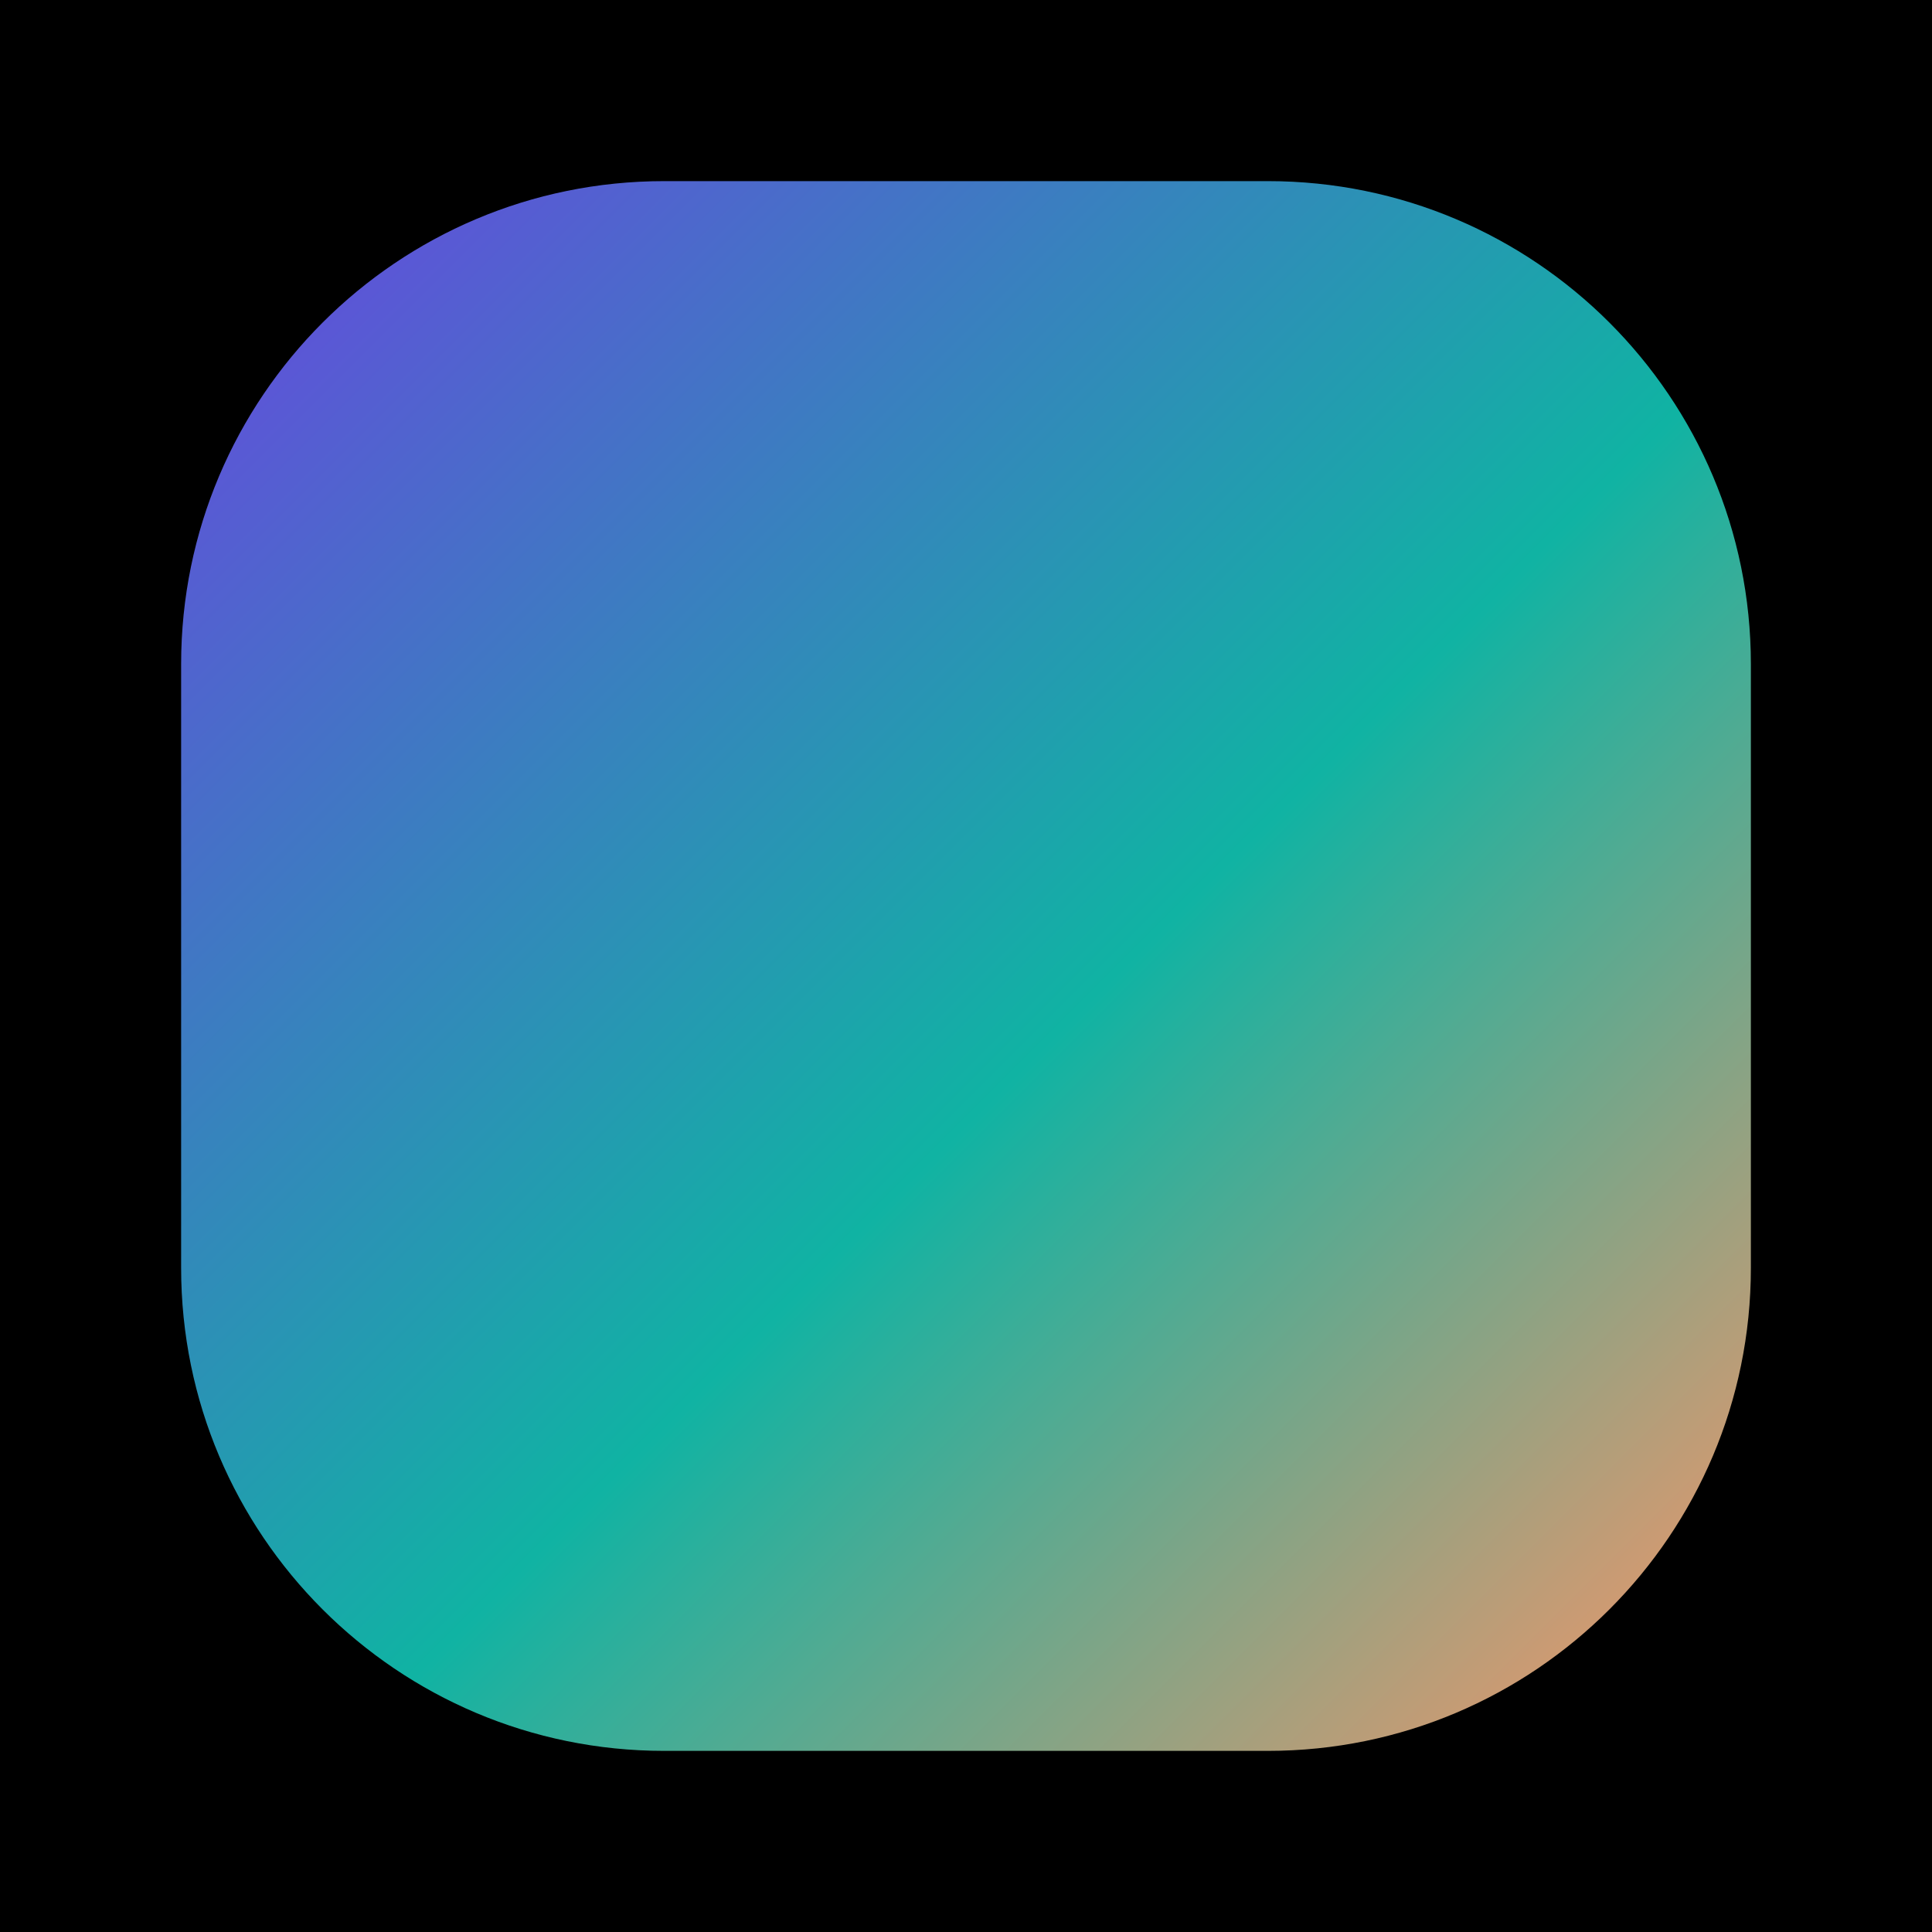
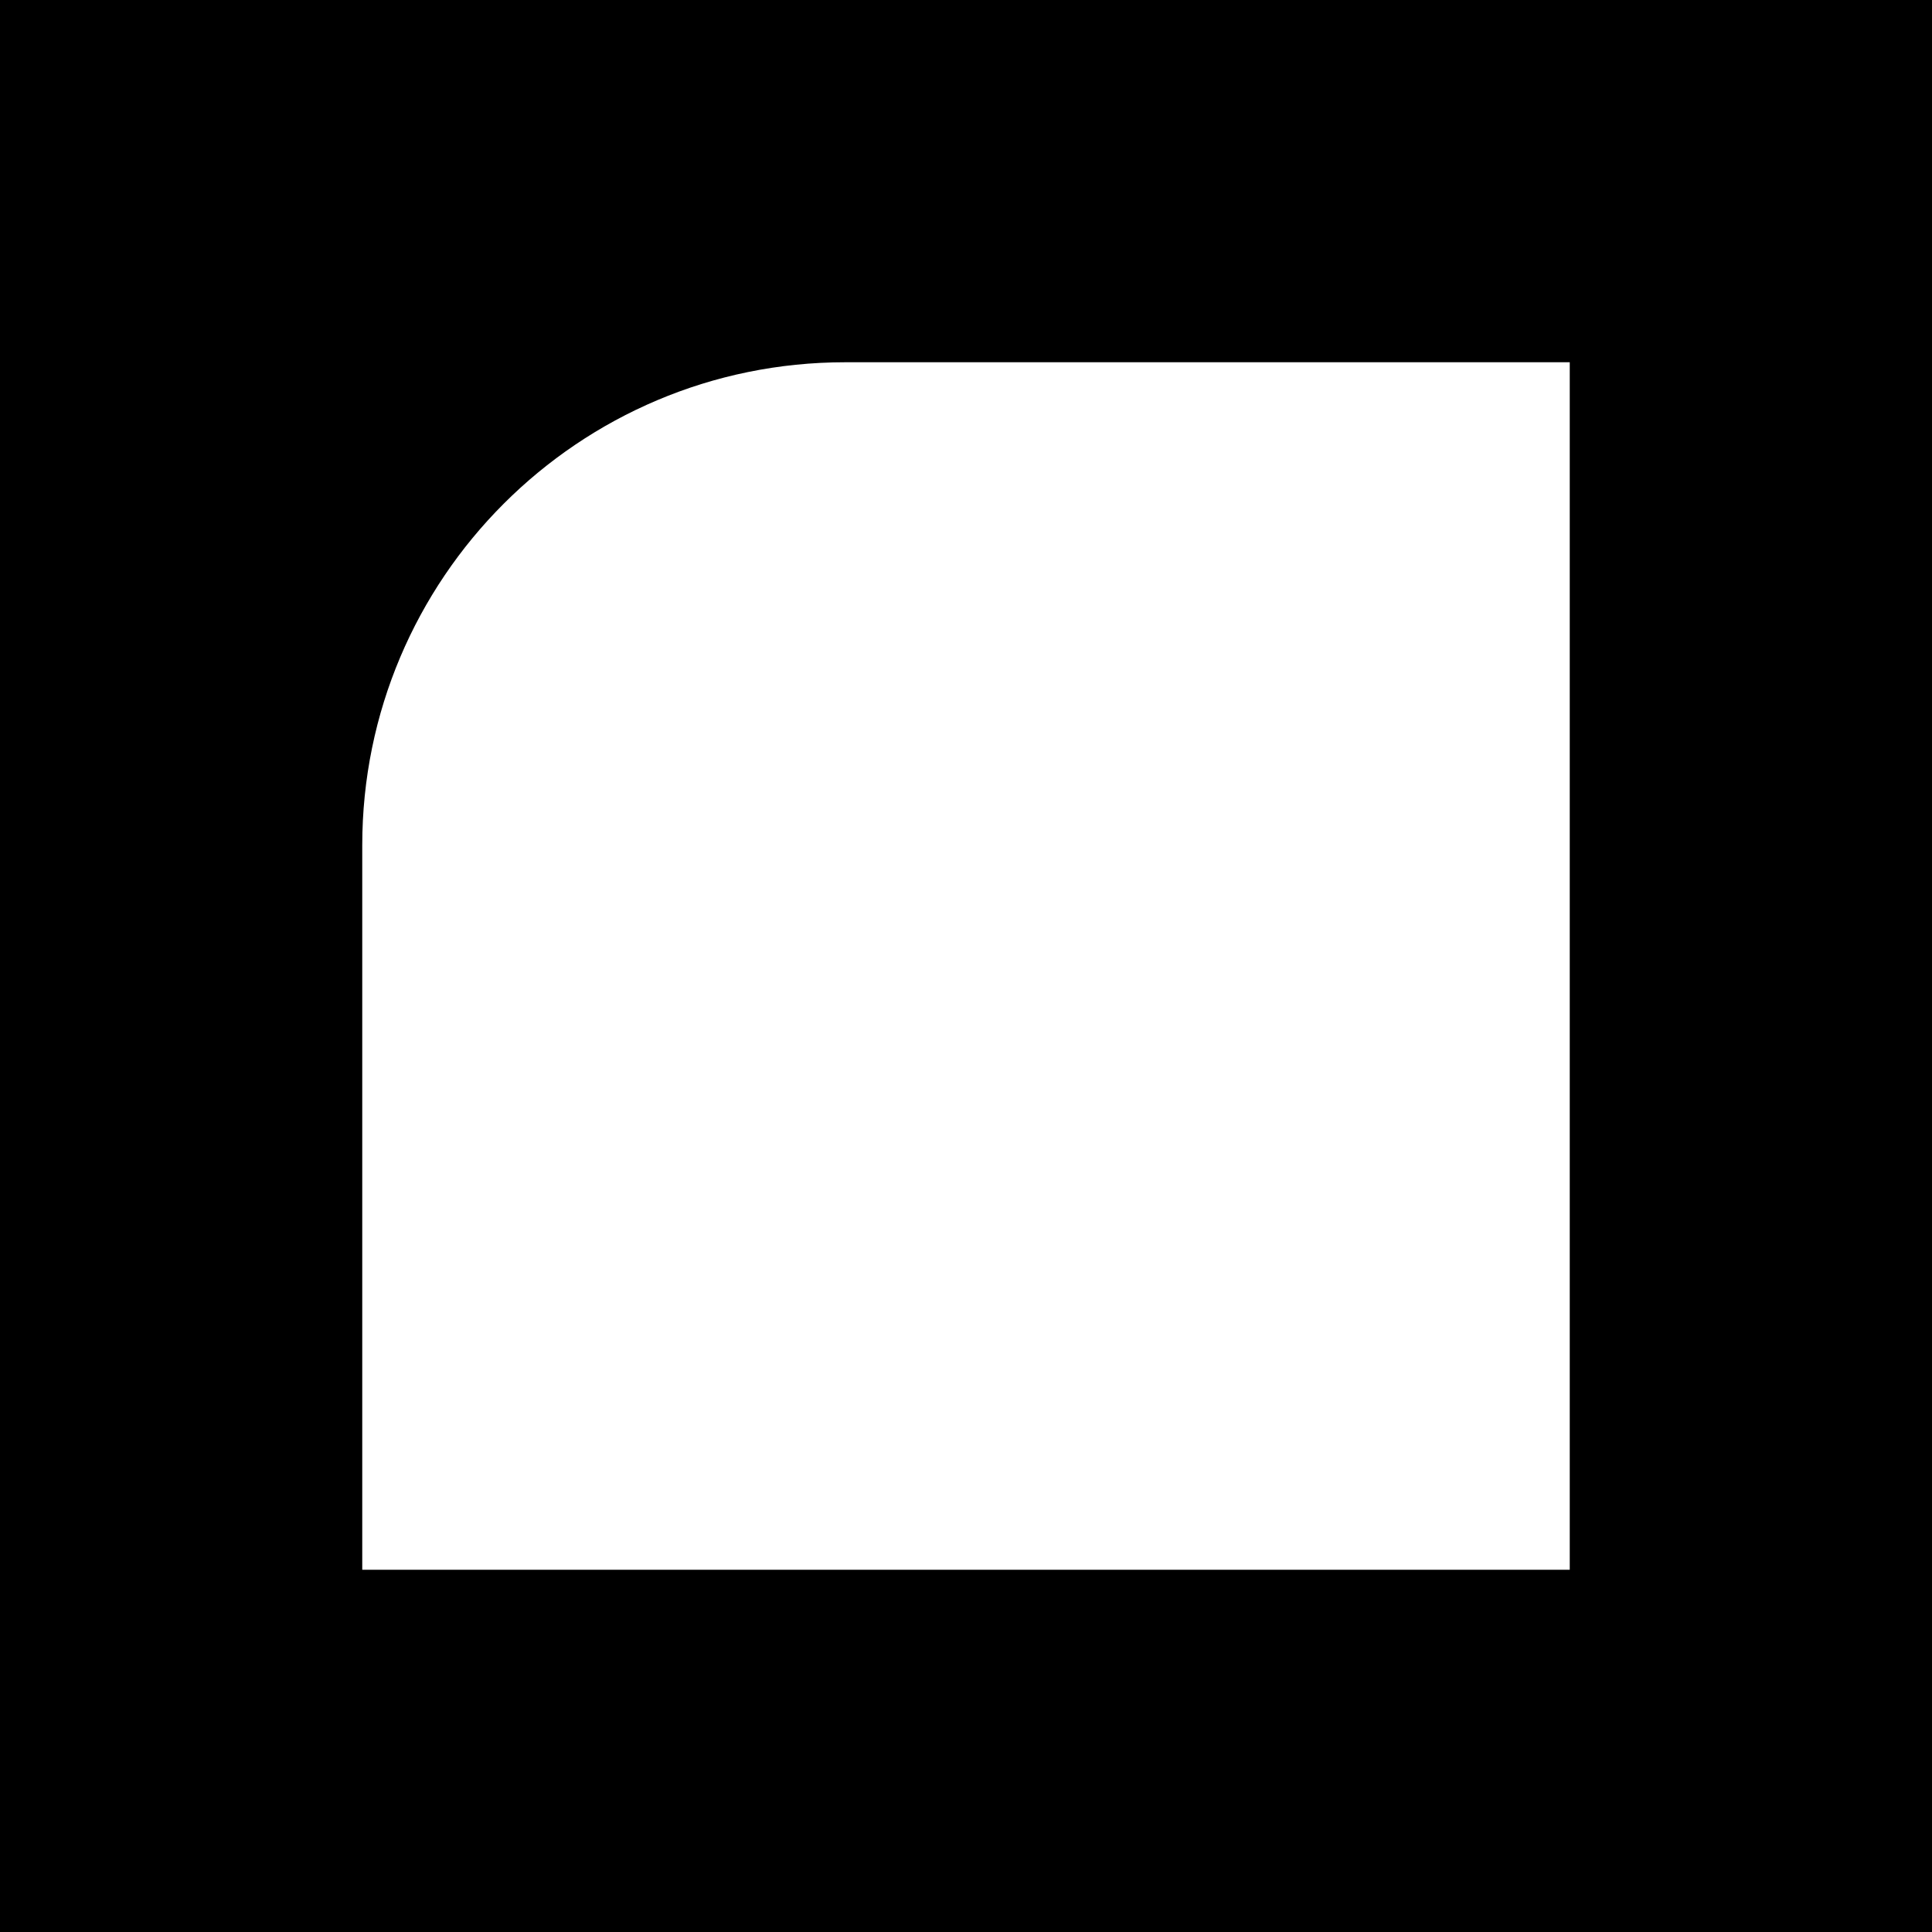
<svg xmlns="http://www.w3.org/2000/svg" viewBox="0 0 256 256" width="256" height="256">
-   <defs>
-     <linearGradient id="dawn" x1="0" y1="0" x2="1" y2="1">
-       <stop offset="0" stop-color="#6A44E0" />
-       <stop offset="0.55" stop-color="#10B3A3" />
-       <stop offset="1" stop-color="#FF9466" />
-     </linearGradient>
-   </defs>
  <rect width="256" height="256" fill="#000" />
-   <rect x="24" y="24" width="208" height="208" rx="64" fill="url(#dawn)" />
+   <path d="M48 112 A64 64 0 0 1 112 48 H208 V208 H48 Z" fill="#fff" />
</svg>
